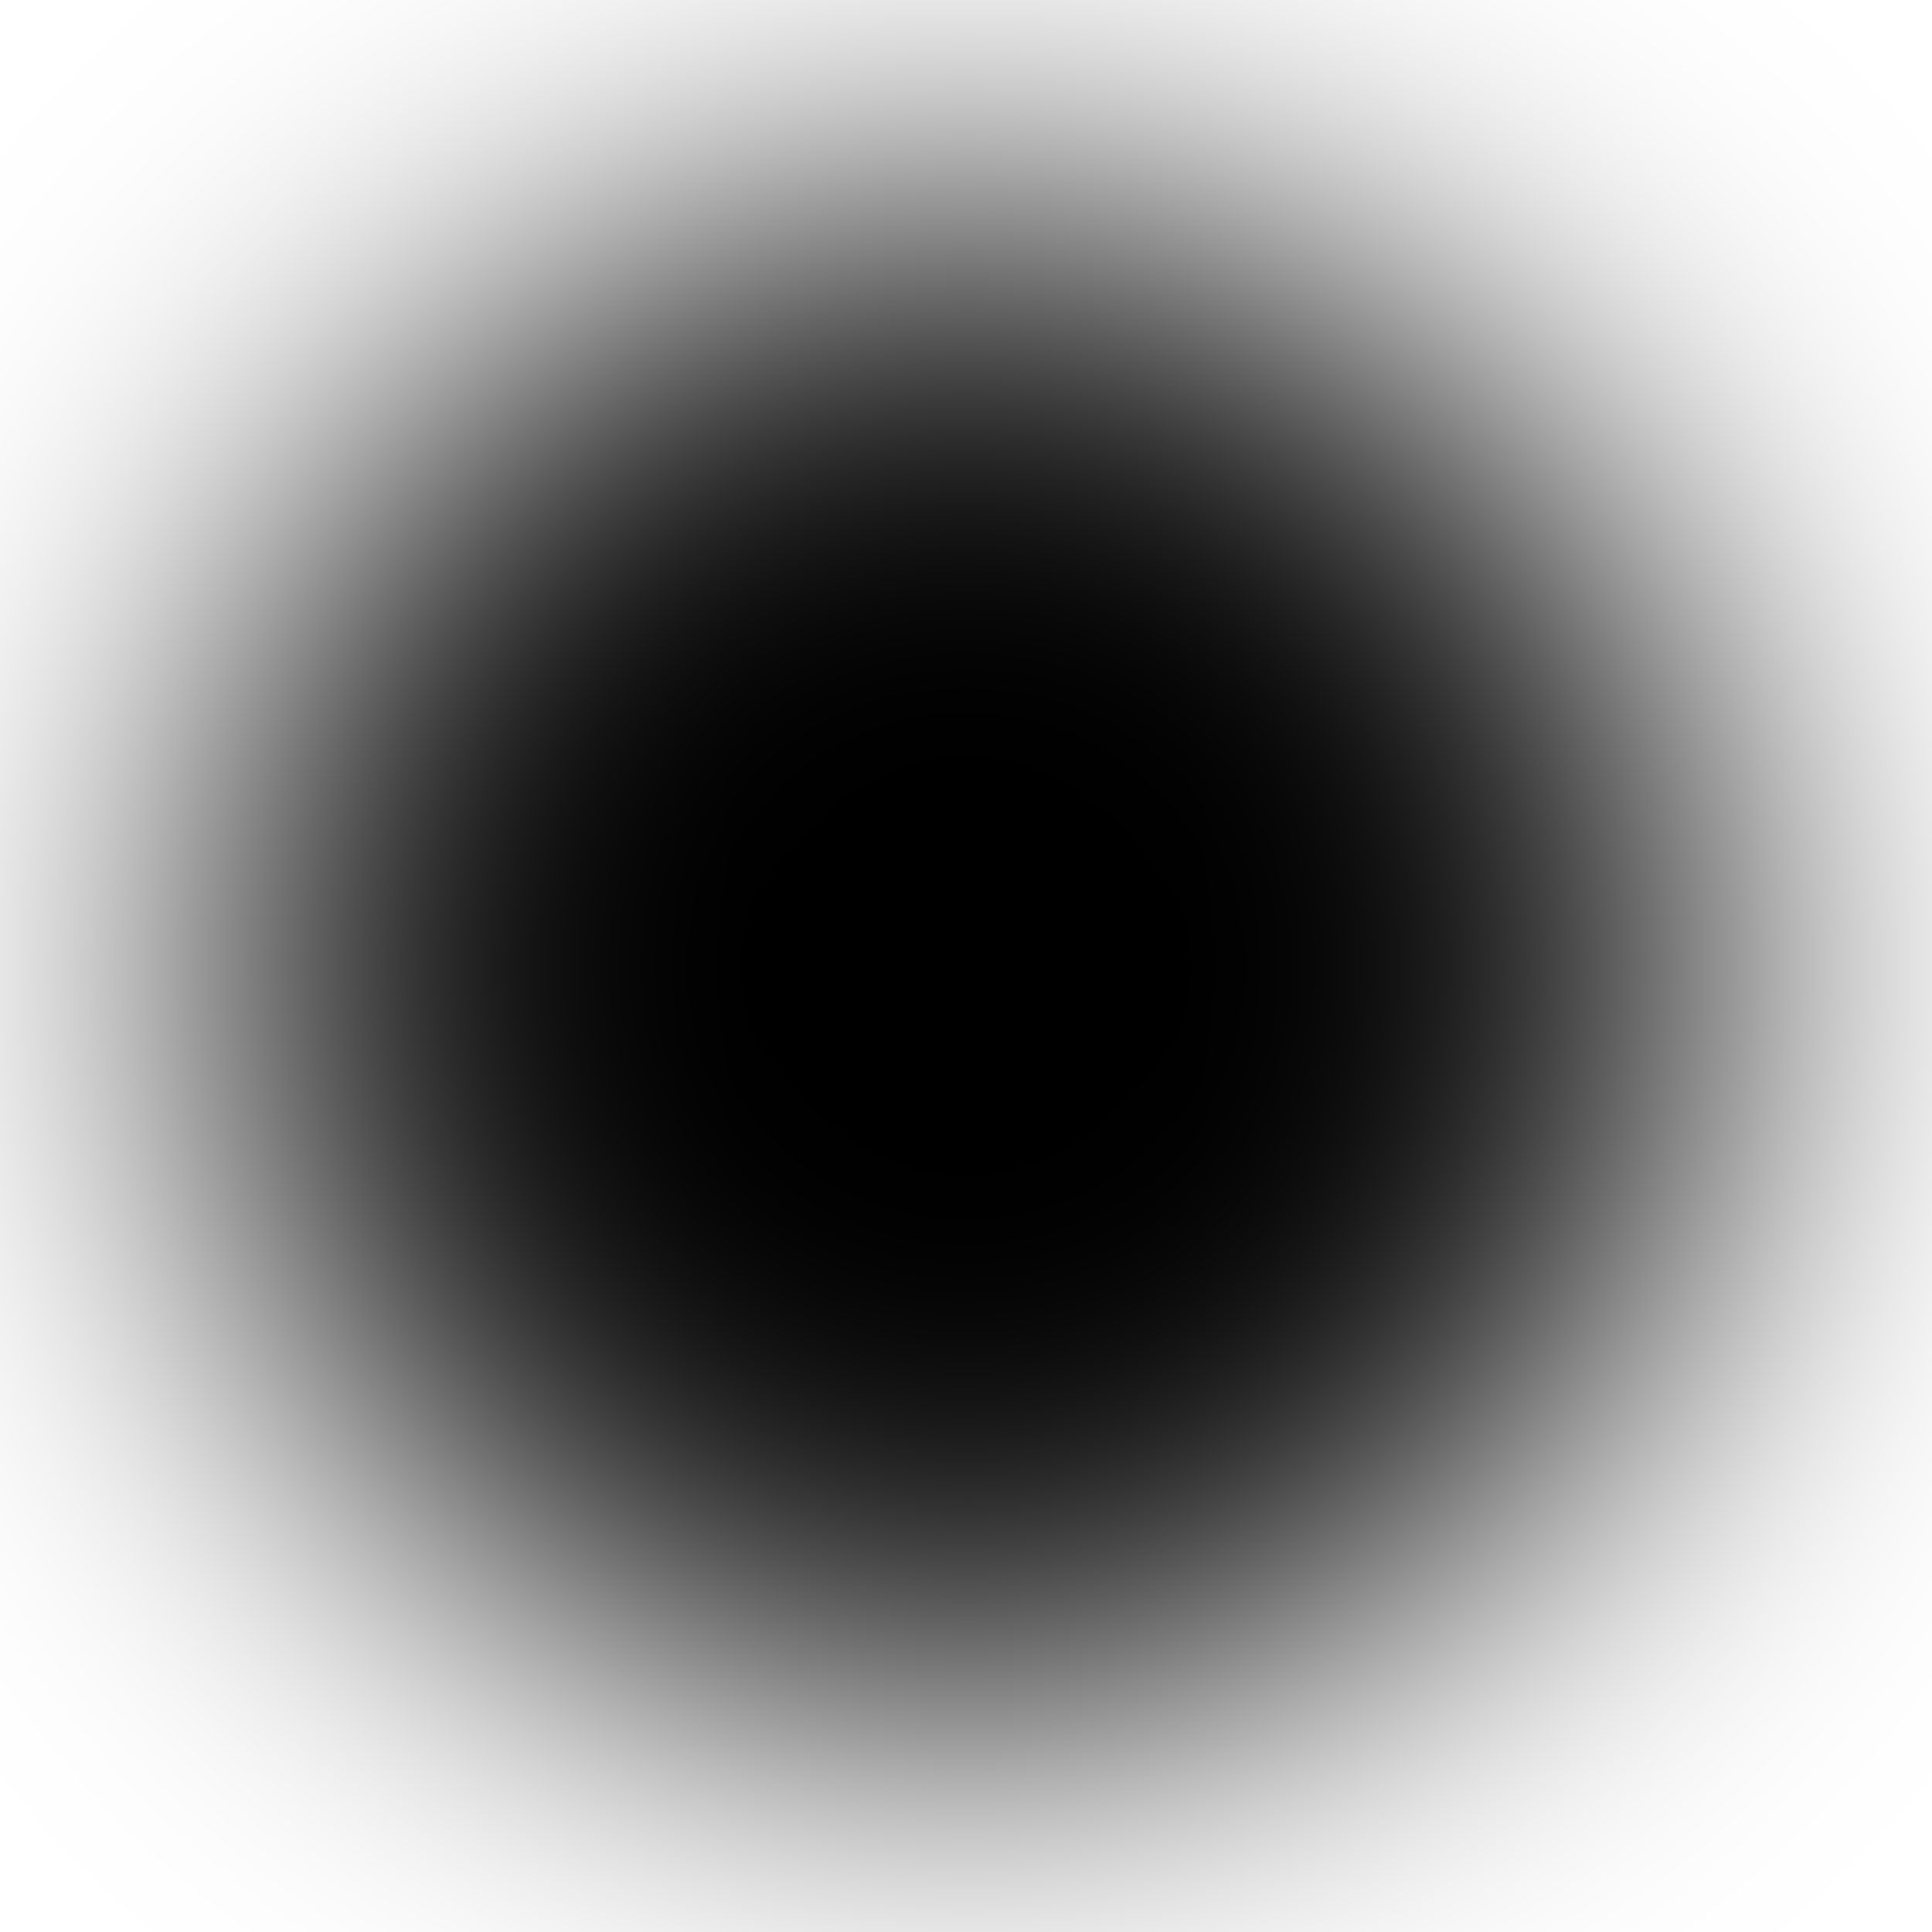
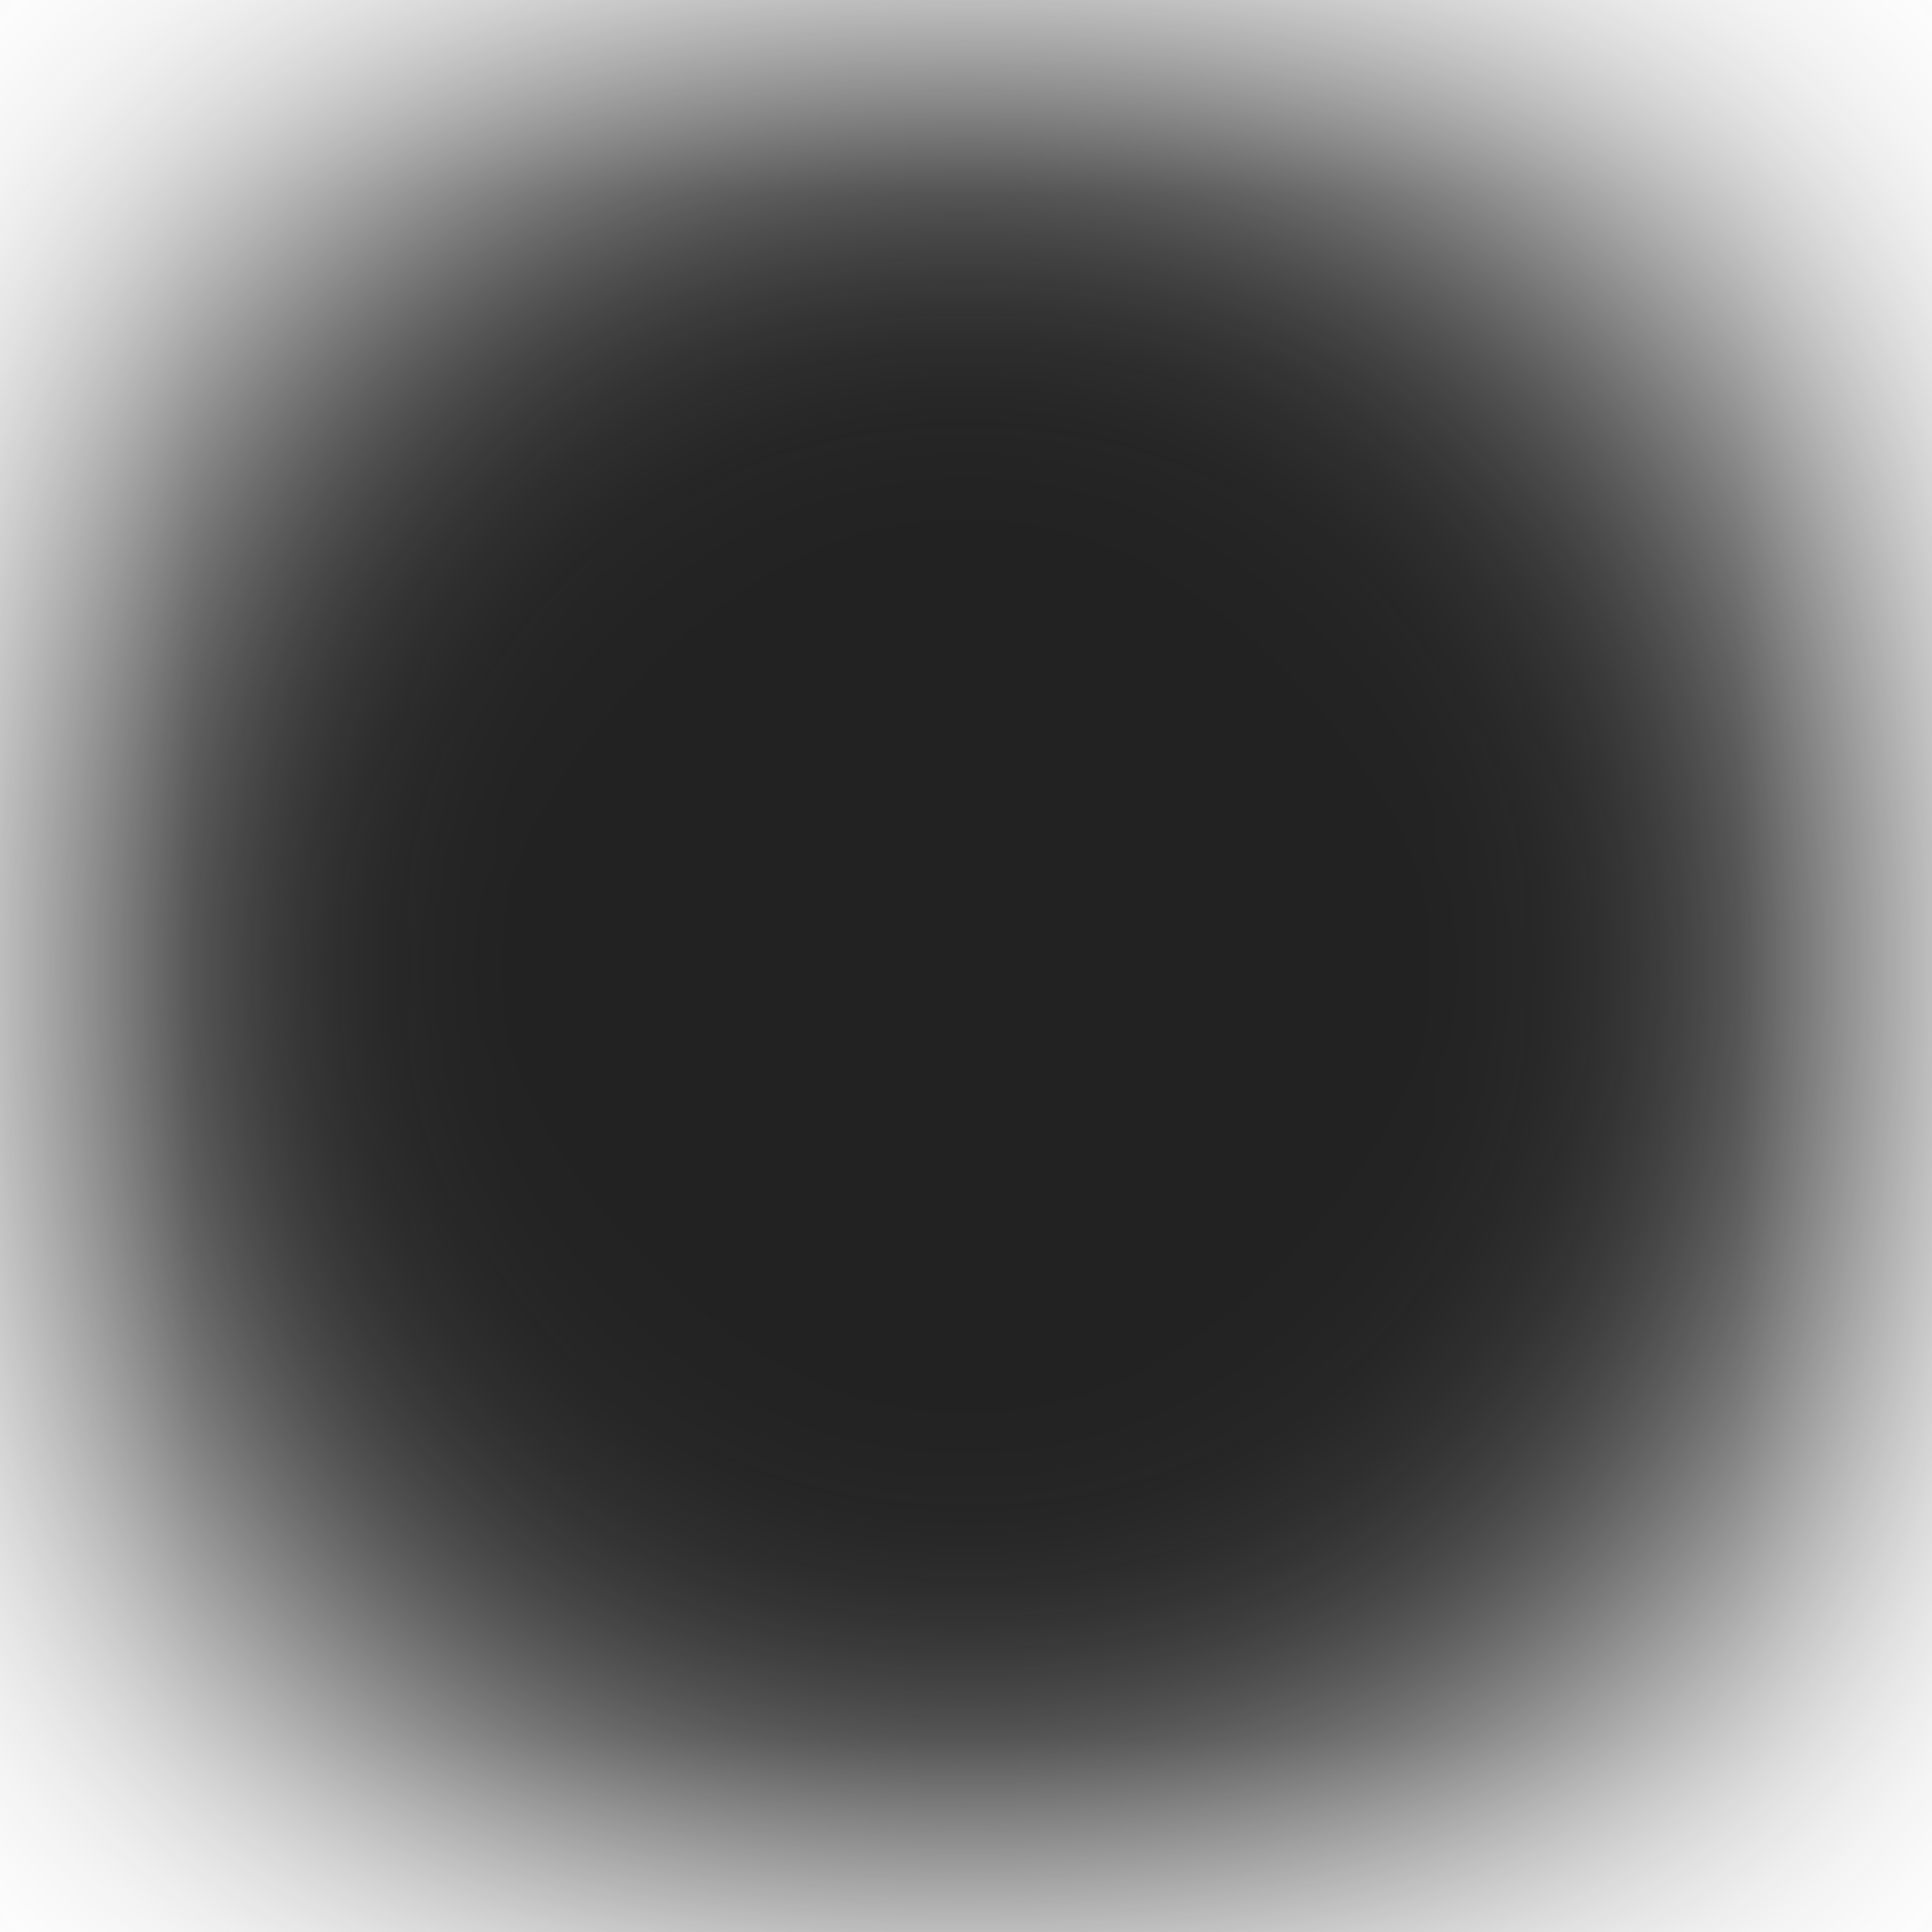
- <svg xmlns="http://www.w3.org/2000/svg" width="100" height="100" viewBox="0 0 260 260" fill="none">
+ <svg xmlns="http://www.w3.org/2000/svg" width="32" height="32" viewBox="0 0 64 64" fill="none">
  <g filter="url(#filter0_f)">
-     <circle cx="130" cy="130" r="100" fill="black" id="circle" />
+     <circle cx="32" cy="32" r="32" fill="#222" id="circle" />
  </g>
  <defs>
    <filter id="filter0_f" x="0" y="0" width="260" height="260" filterUnits="userSpaceOnUse" color-interpolation-filters="sRGB">
      <feFlood flood-opacity="0" result="BackgroundImageFix" />
      <feBlend mode="normal" in="SourceGraphic" in2="BackgroundImageFix" result="shape" />
-       <feGaussianBlur stdDeviation="30" result="effect1_foregroundBlur" />
+       <feGaussianBlur stdDeviation="12" result="effect1_foregroundBlur" />
    </filter>
  </defs>
</svg>
